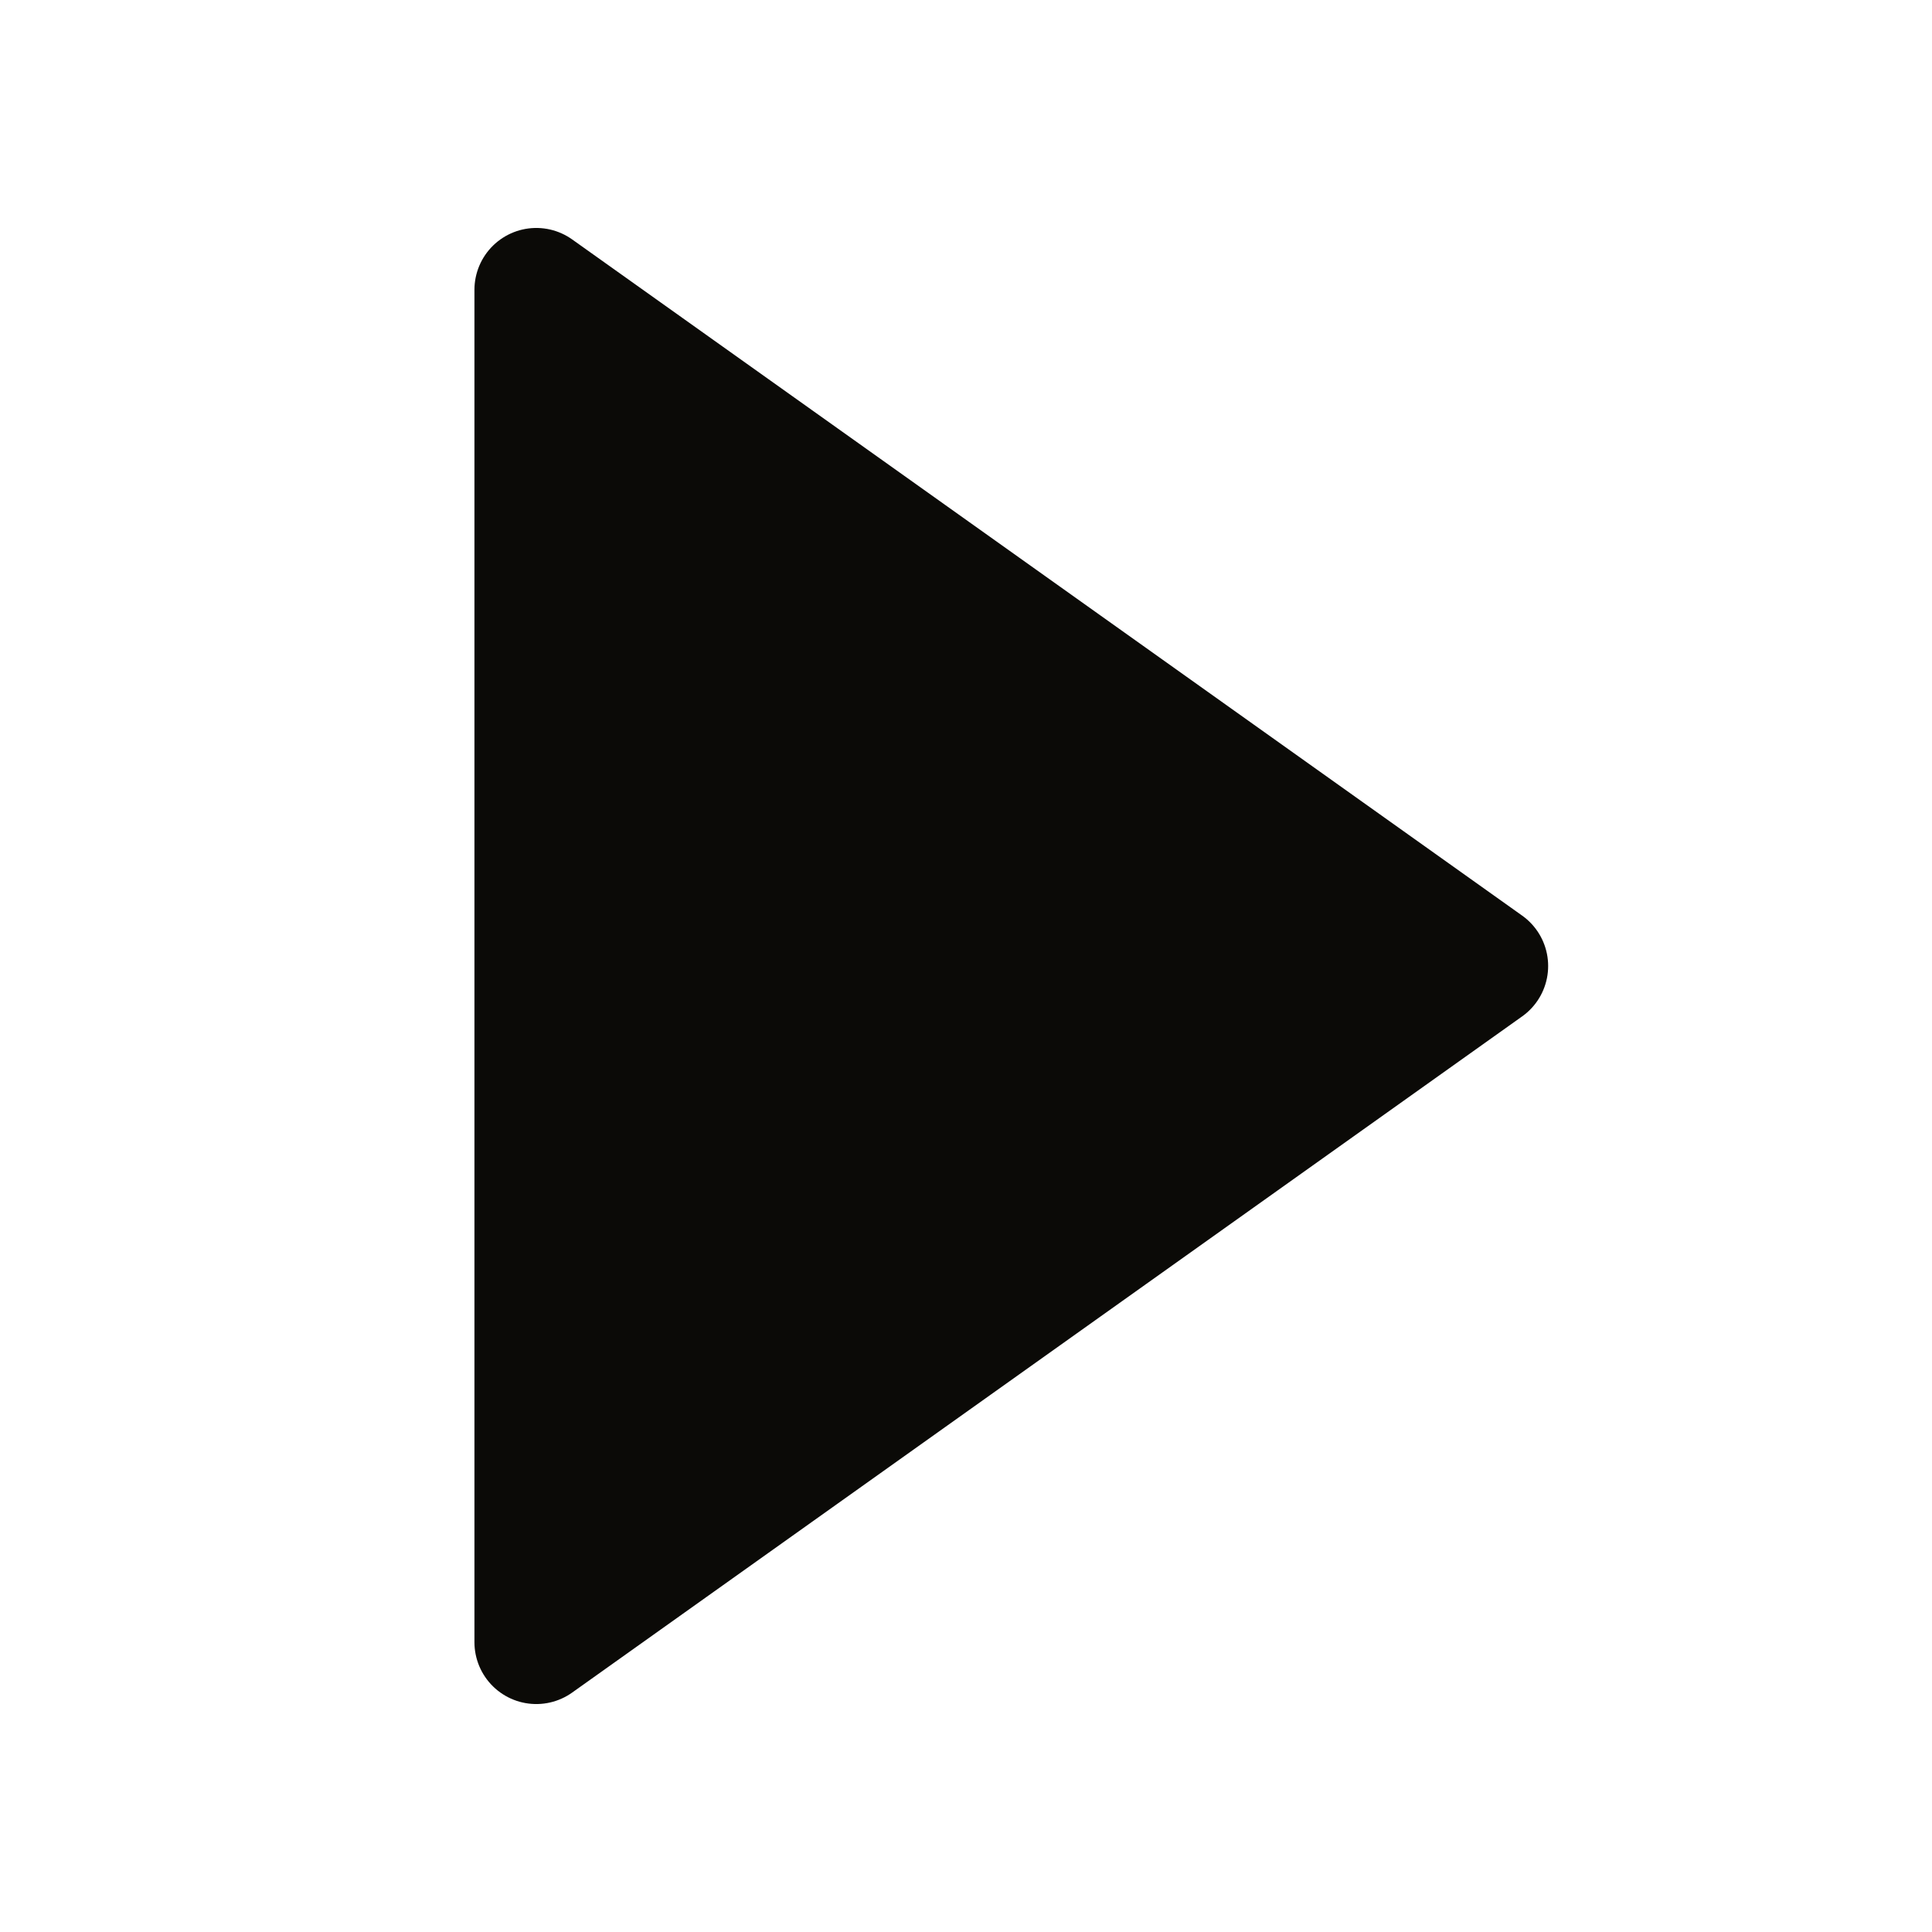
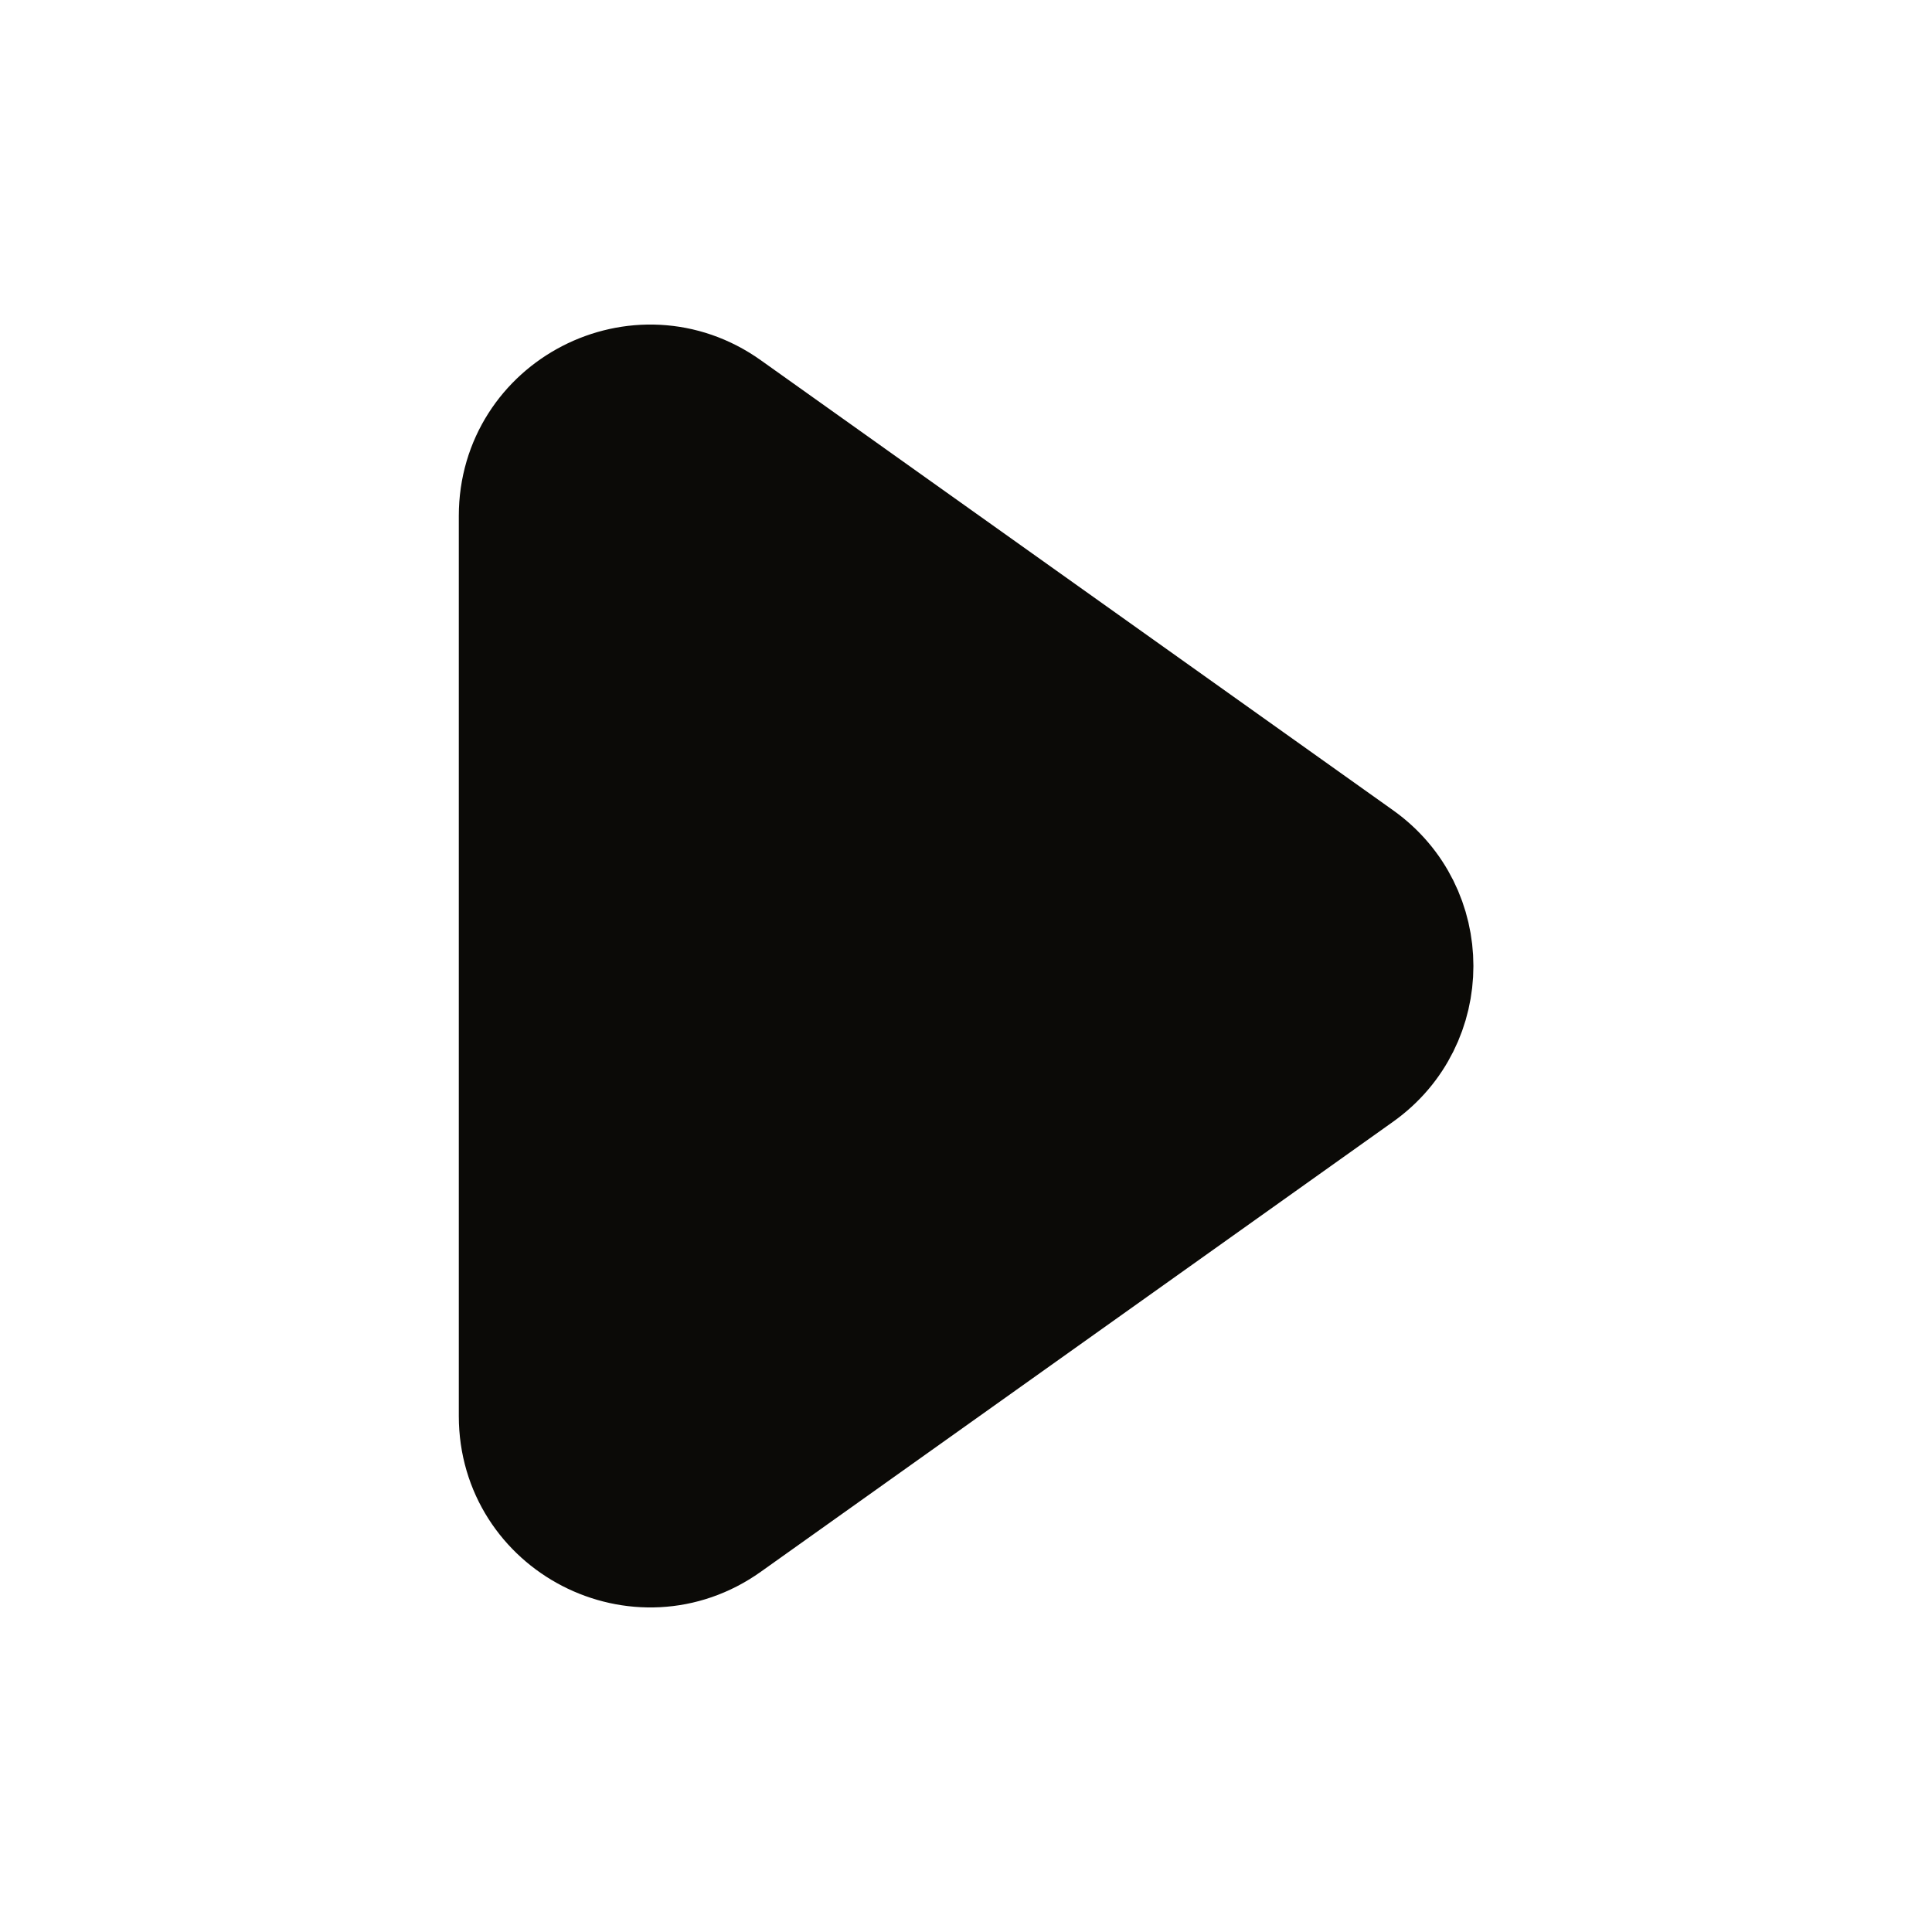
<svg xmlns="http://www.w3.org/2000/svg" id="Layer_1" viewBox="0 0 100 100">
-   <polygon points="27.758 15 27.758 85 76.931 50 27.758 15" style="fill: #0b0a07; stroke: #0b0a07; stroke-linecap: round; stroke-linejoin: round; stroke-width: 6.402px;" />
+   <path d="M26.949,26.702v46.596c0,5.437,6.141,8.603,10.57,5.451l32.733-23.298c3.747-2.668,3.747-8.234,0-10.902l-32.733-23.298C33.09,18.099,26.949,21.265,26.949,26.702Z" style="fill: #0b0a07; stroke: #0b0a07; stroke-linecap: round; stroke-linejoin: round; stroke-width: 6.402px;" />
</svg>
